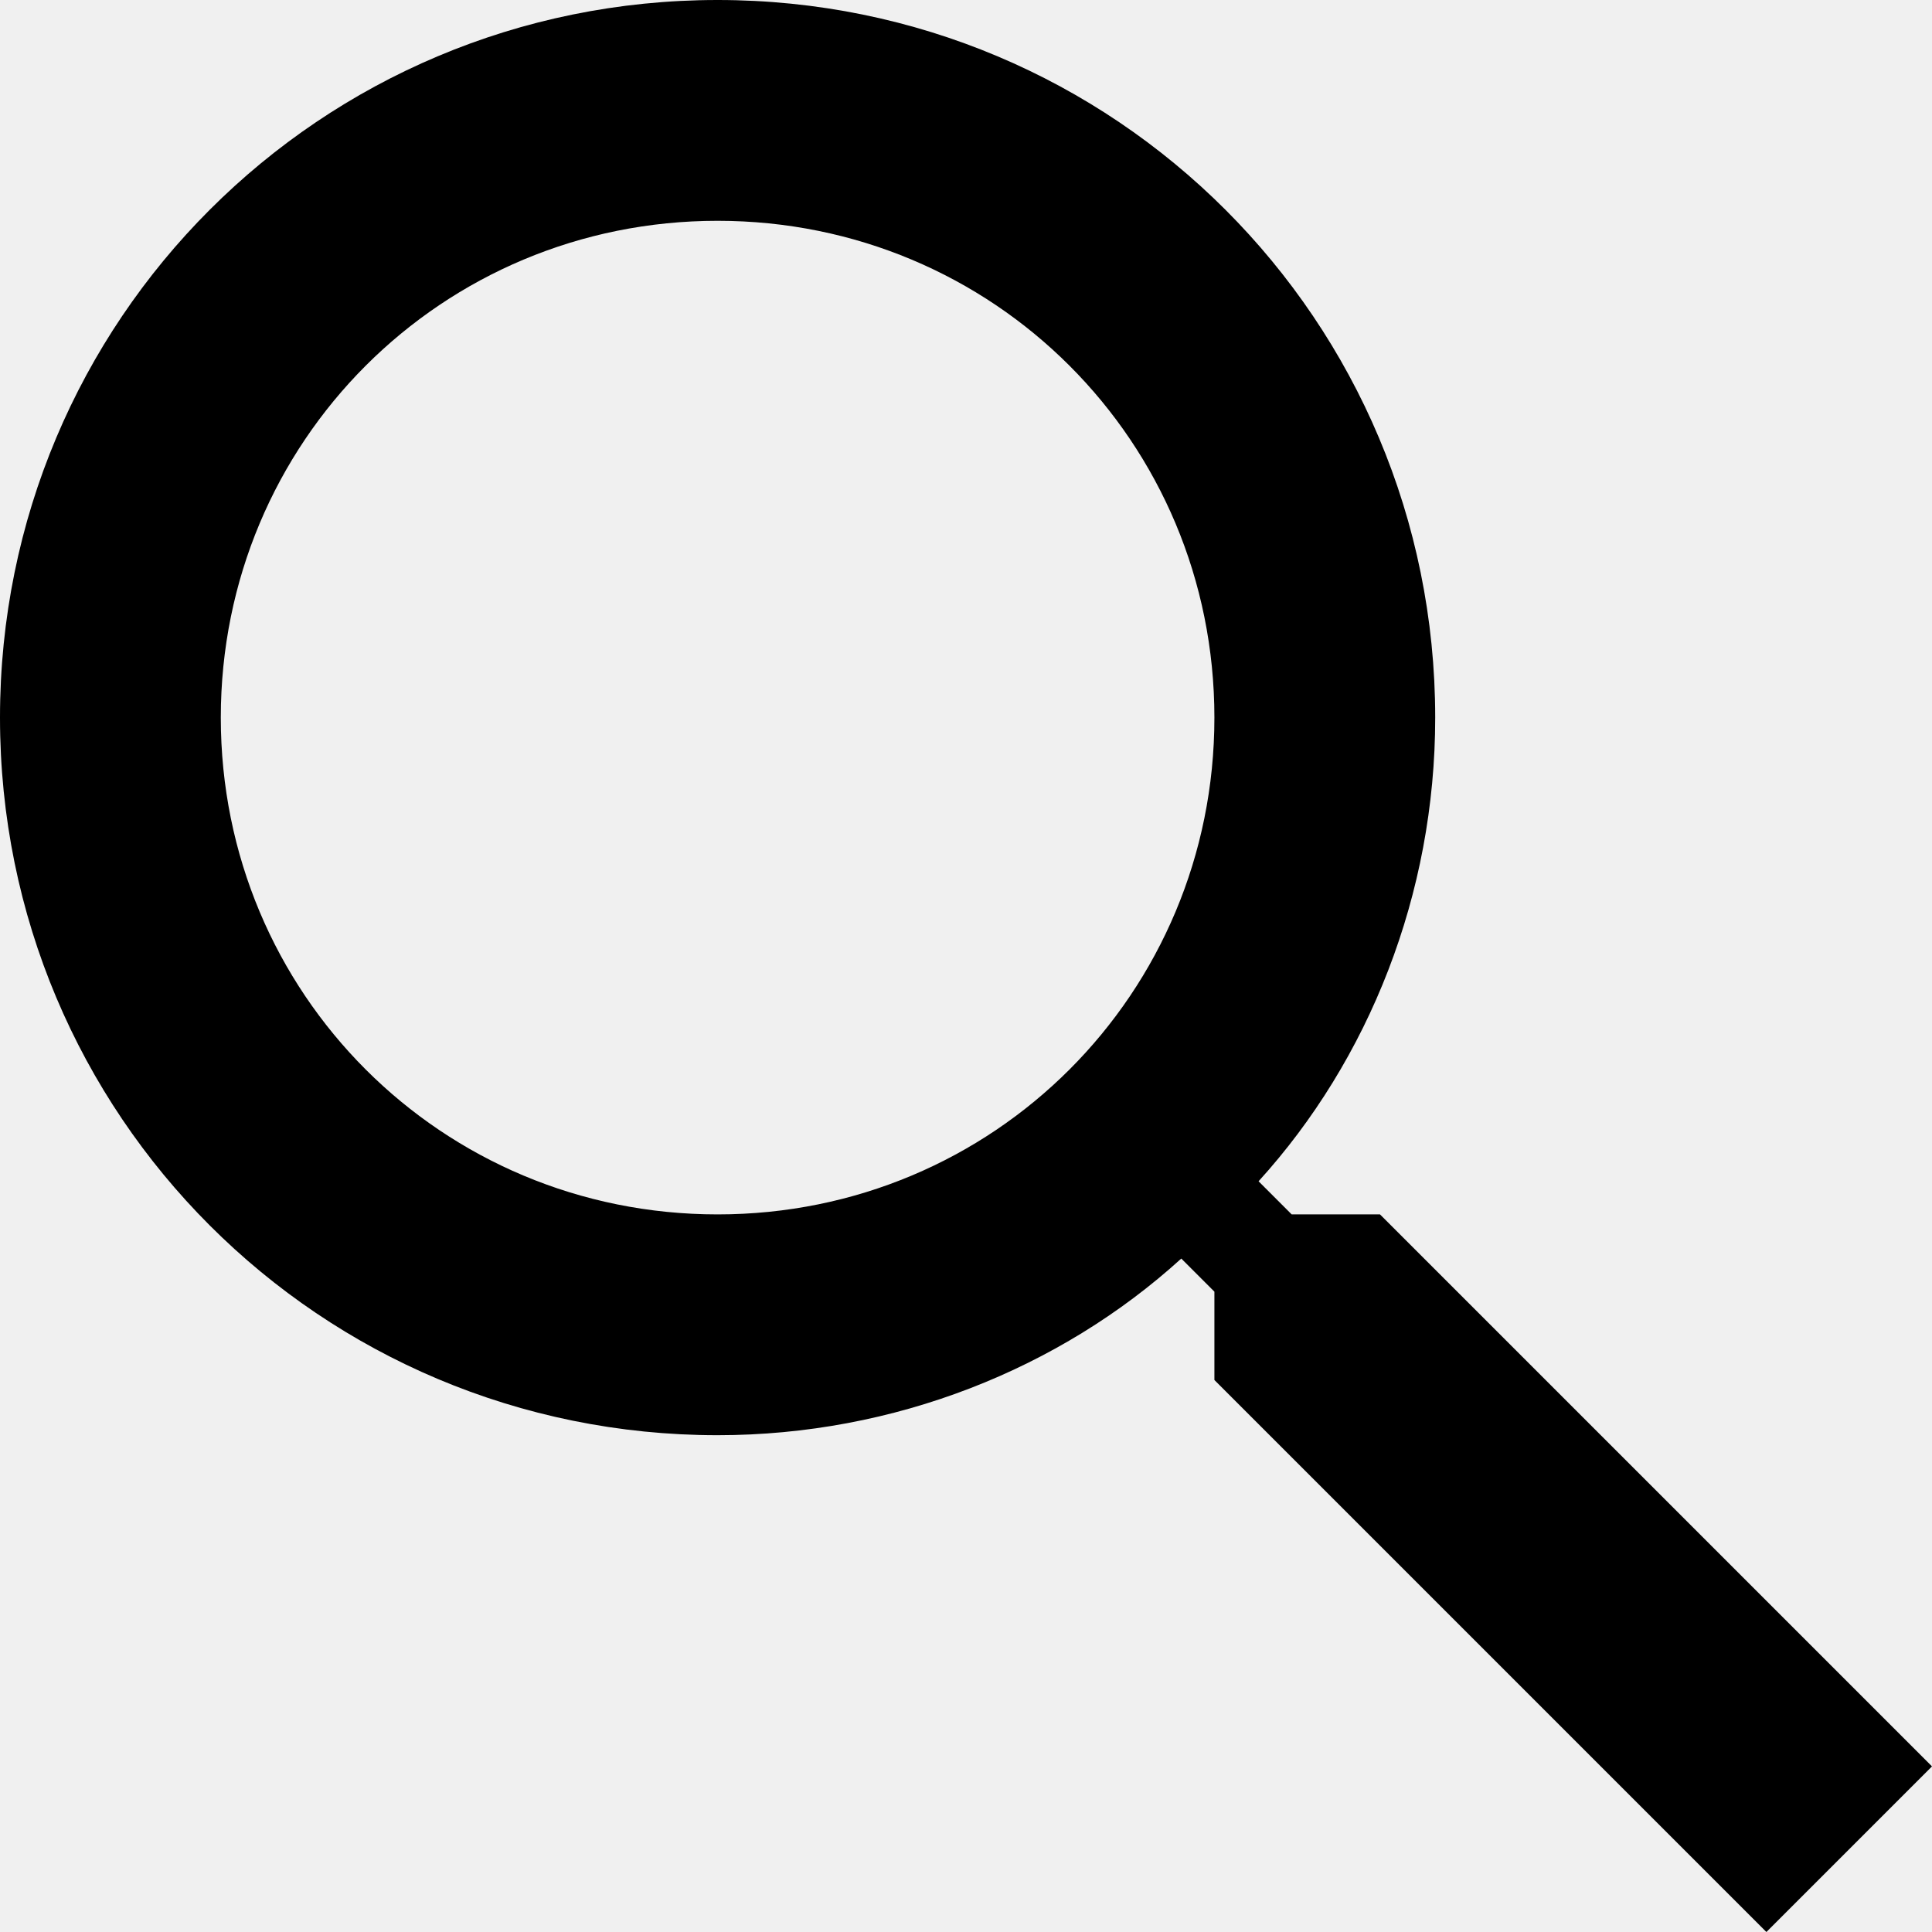
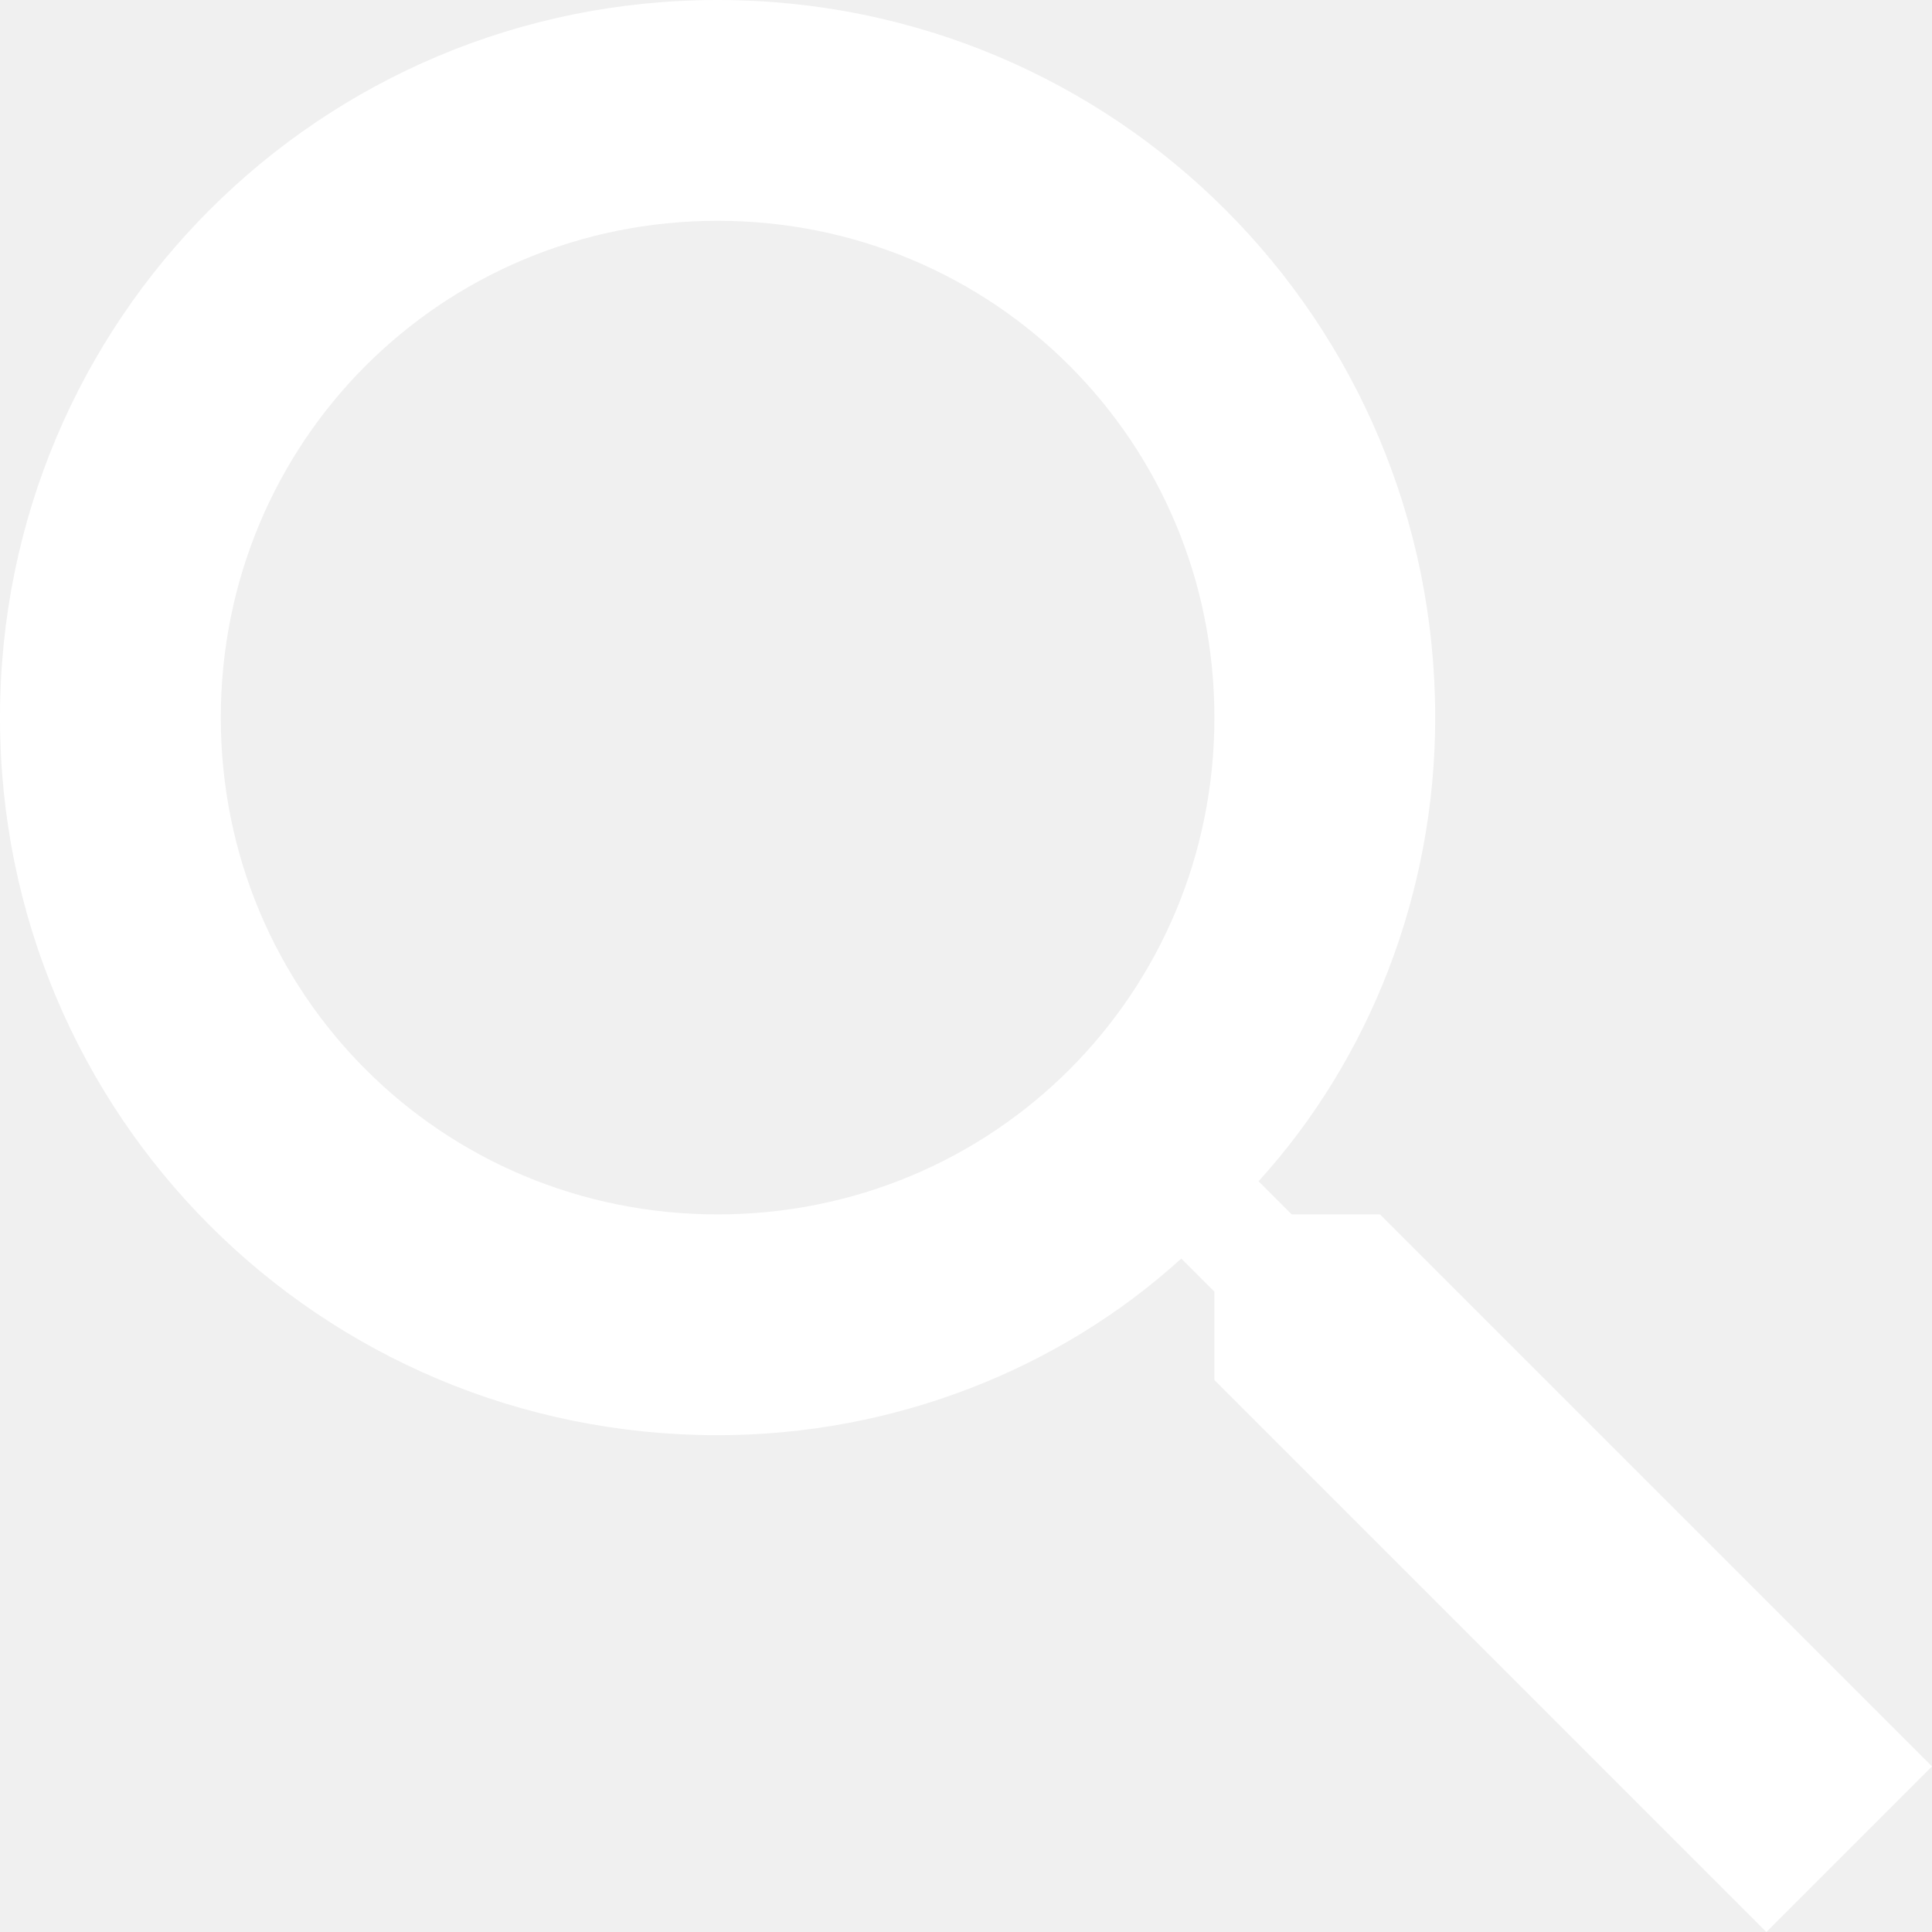
- <svg xmlns="http://www.w3.org/2000/svg" version="1.1" id="Capa_1" x="0px" y="0px" width="446.25px" height="446.25px" viewBox="0 0 446.25 446.25" style="enable-background:new 0 0 446.25 446.25;" xml:space="preserve">
+ <svg xmlns="http://www.w3.org/2000/svg" version="1.1" id="Capa_1" x="0px" y="0px" width="446.25px" height="446.25px" viewBox="0 0 446.25 446.25" style="enable-background:new 0 0 446.25 446.25; fill:white;" xml:space="preserve">
  <g>
    <g id="search">
      <path d="M318.75,280.5h-20.4l-7.649-7.65c25.5-28.05,40.8-66.3,40.8-107.1C331.5,73.95,257.55,0,165.75,0S0,73.95,0,165.75    S73.95,331.5,165.75,331.5c40.8,0,79.05-15.3,107.1-40.8l7.65,7.649v20.4L408,446.25L446.25,408L318.75,280.5z M165.75,280.5    C102,280.5,51,229.5,51,165.75S102,51,165.75,51S280.5,102,280.5,165.75S229.5,280.5,165.75,280.5z" />
    </g>
  </g>
  <g>
</g>
  <g>
</g>
  <g>
</g>
  <g>
</g>
  <g>
</g>
  <g>
</g>
  <g>
</g>
  <g>
</g>
  <g>
</g>
  <g>
</g>
  <g>
</g>
  <g>
</g>
  <g>
</g>
  <g>
</g>
  <g>
</g>
</svg>
